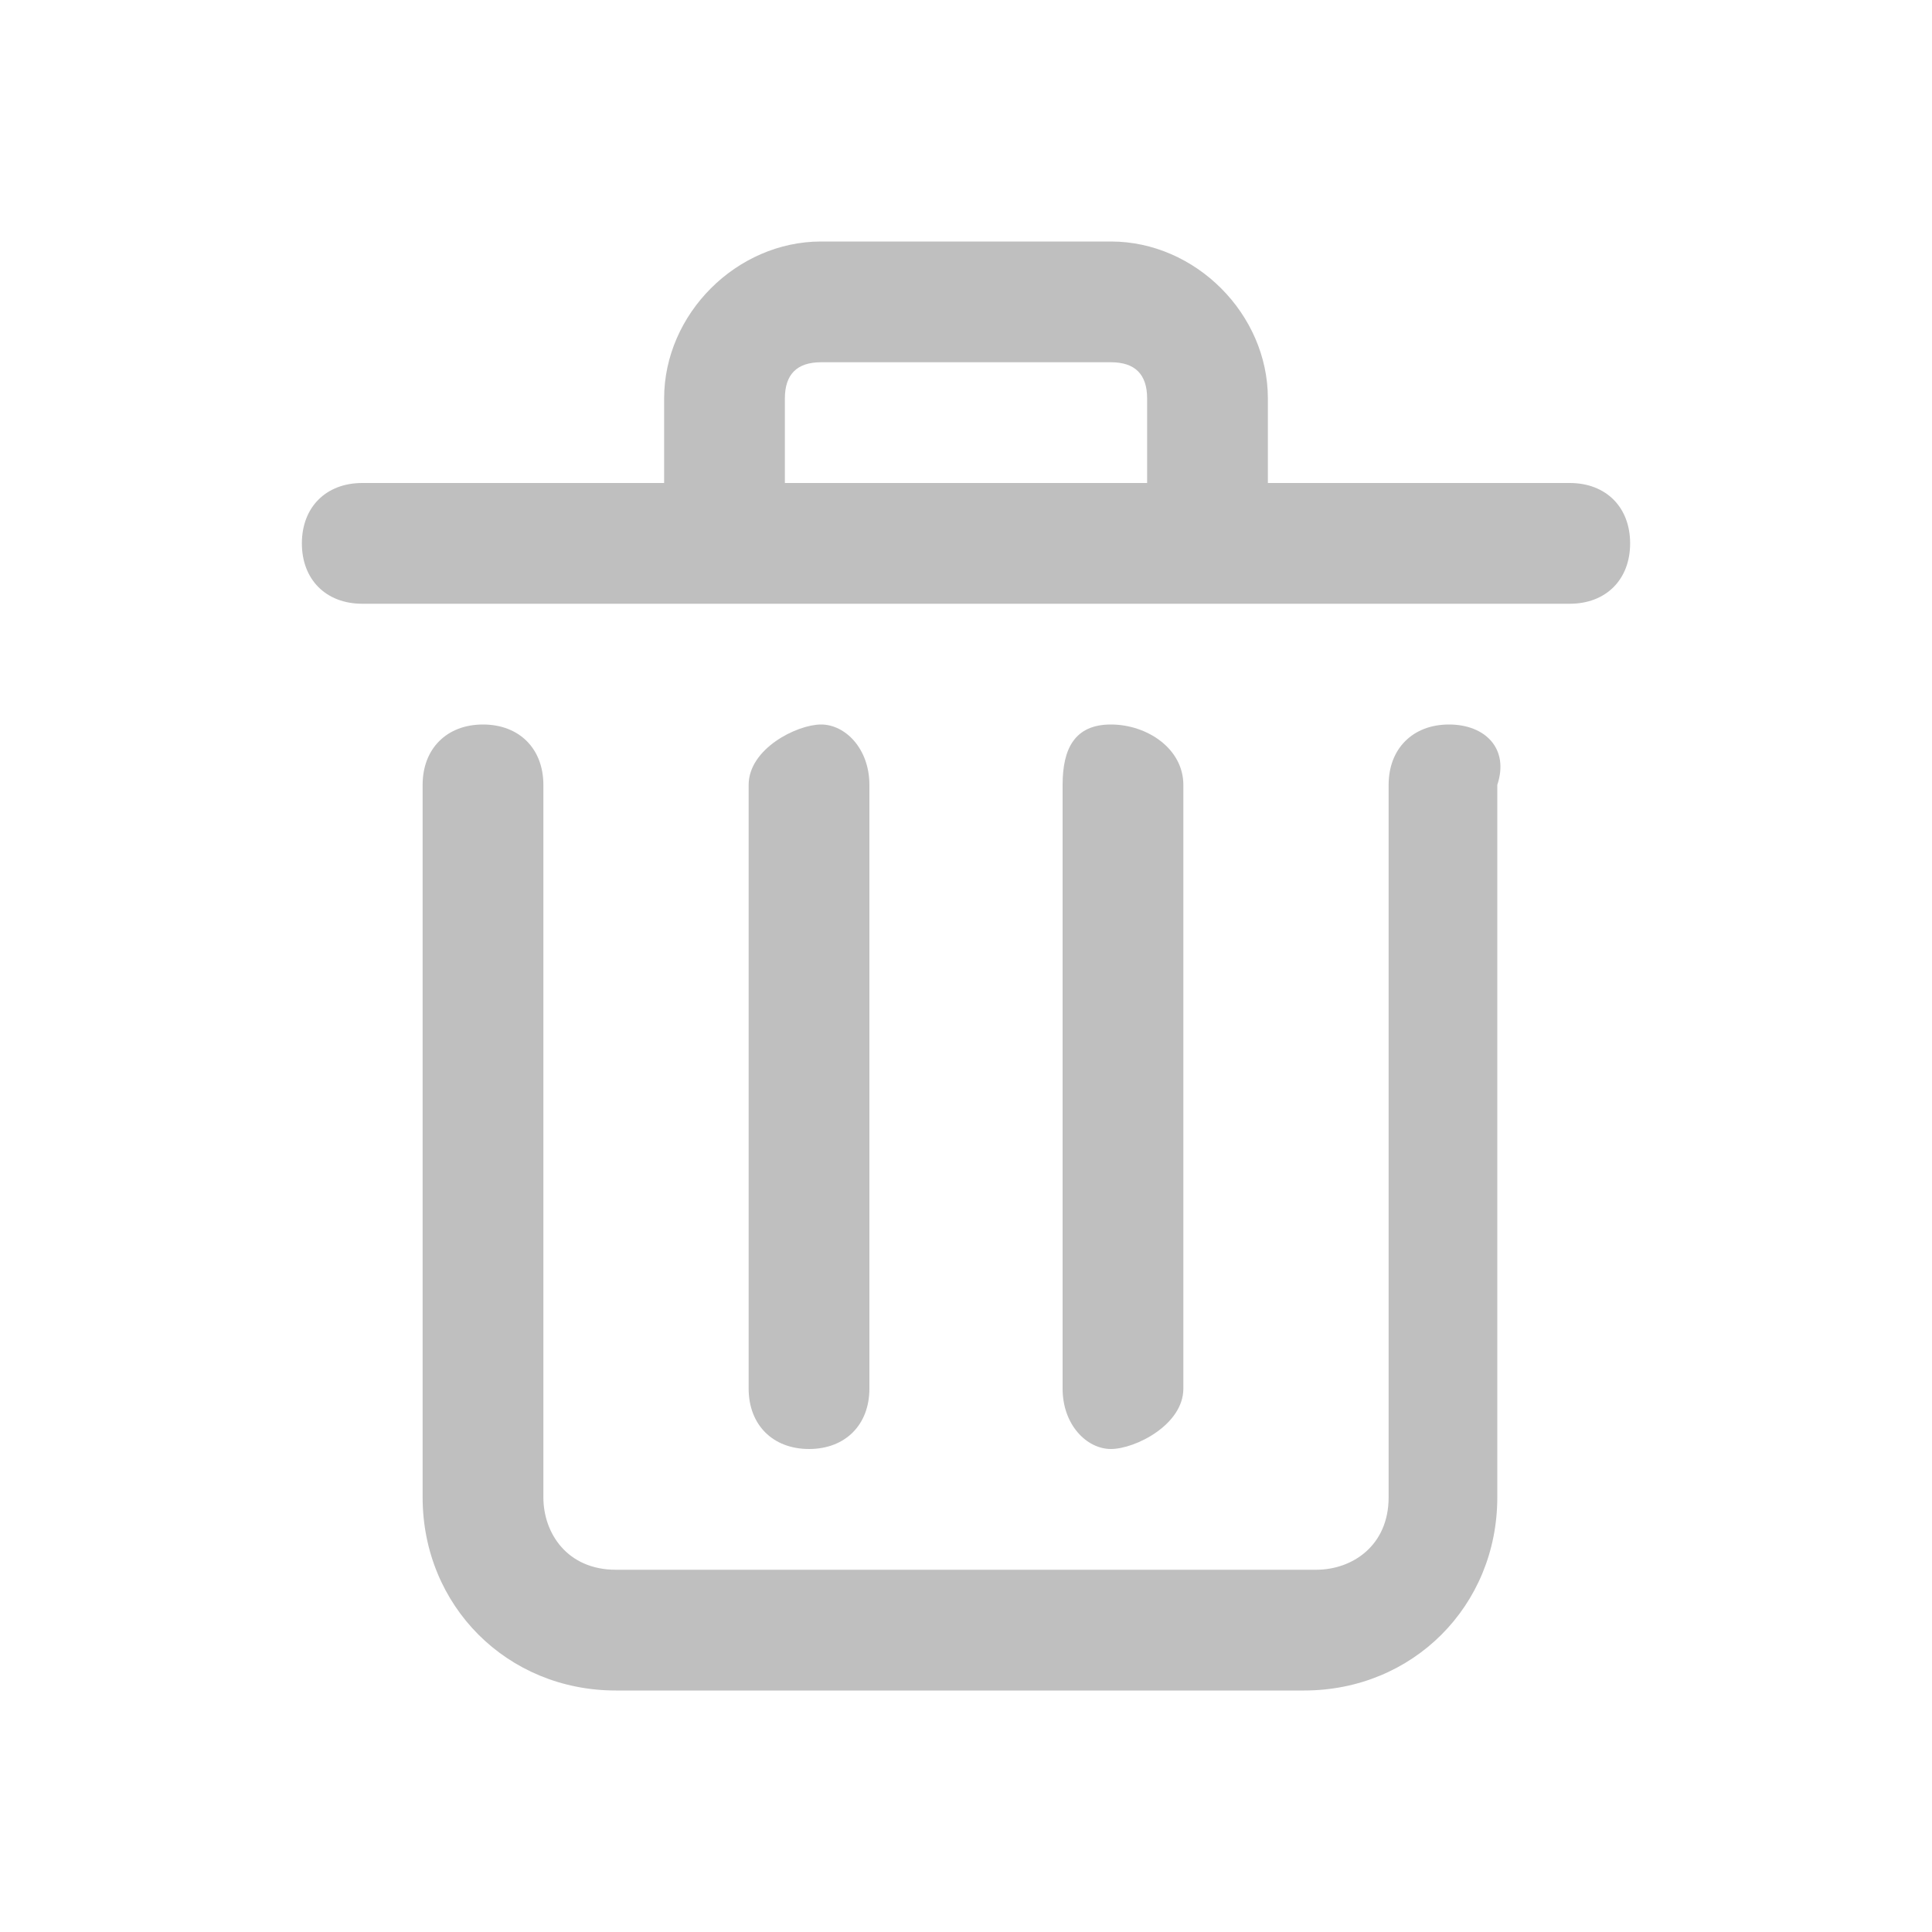
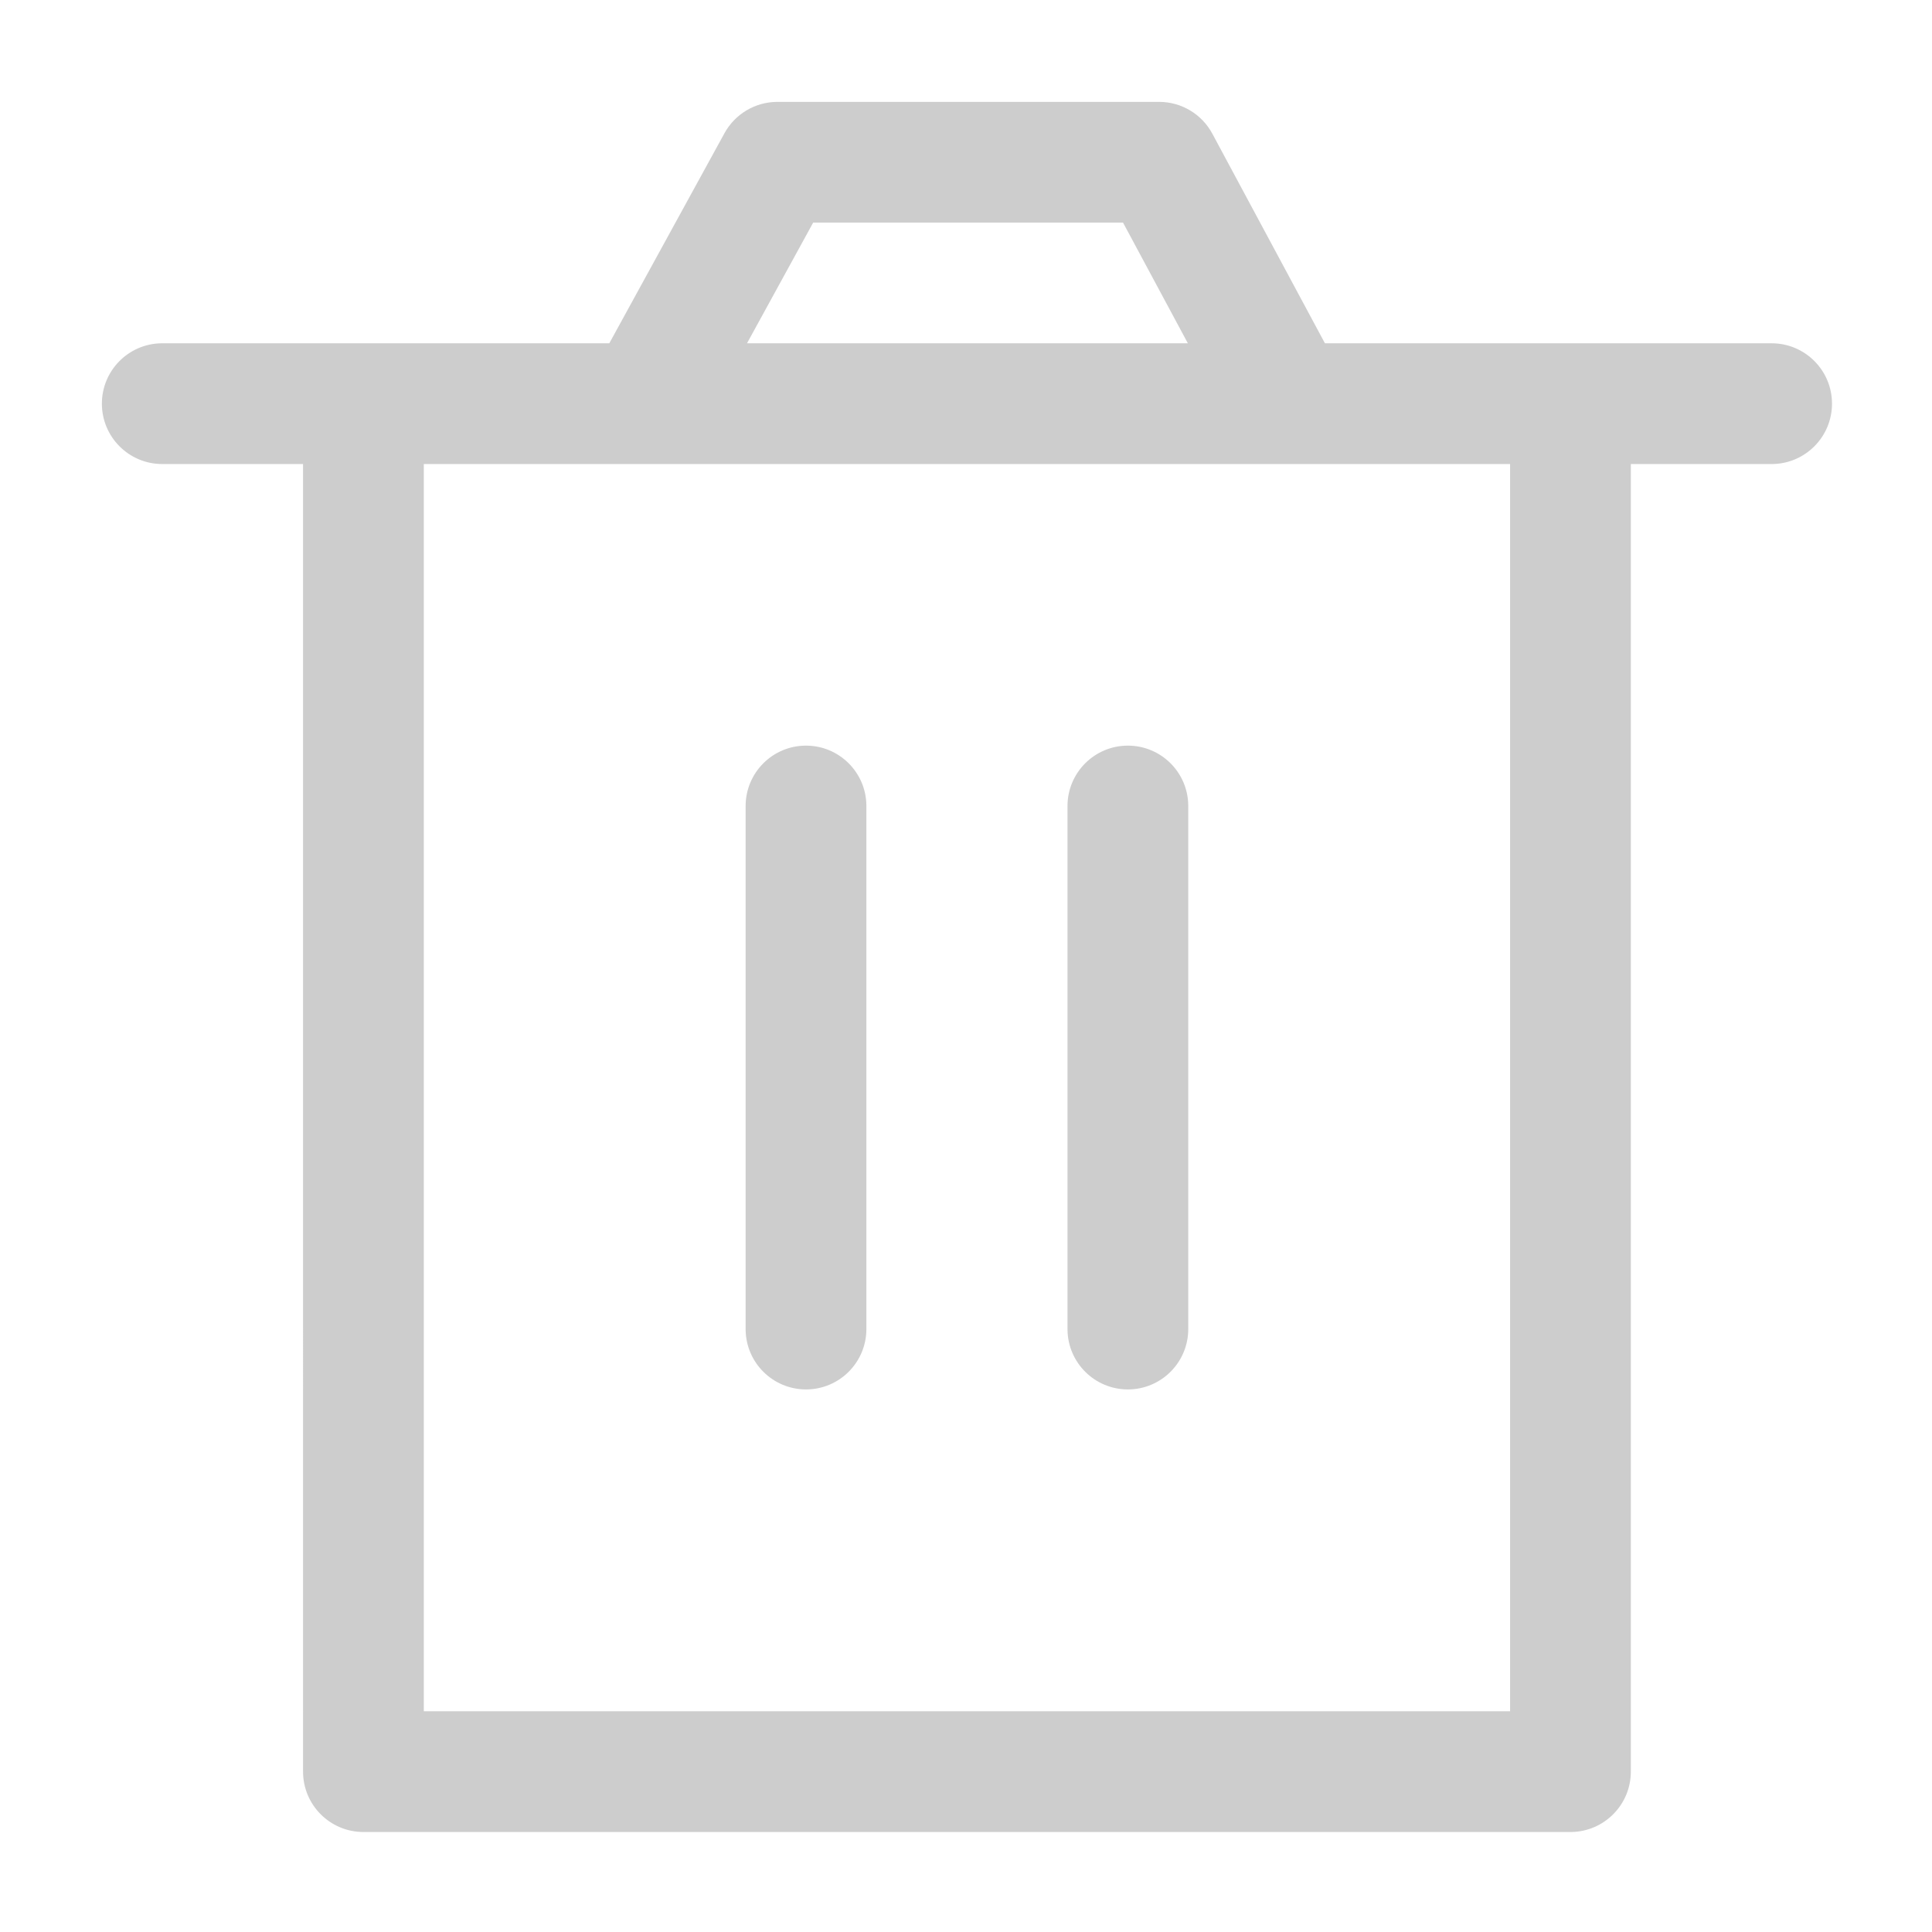
- <svg xmlns="http://www.w3.org/2000/svg" t="1664331161613" class="icon" viewBox="0 0 1024 1024" version="1.1" p-id="7565" width="16" height="16">
-   <path d="M768 384c-19.2 0-32 12.8-32 32l0 377.6c0 25.6-19.2 38.4-38.4 38.4L326.4 832c-25.6 0-38.4-19.2-38.4-38.4L288 416C288 396.8 275.2 384 256 384S224 396.8 224 416l0 377.6c0 57.6 44.8 102.4 102.4 102.4l364.8 0c57.6 0 102.4-44.8 102.4-102.4L793.6 416C800 396.8 787.2 384 768 384z" p-id="7566" fill="#bfbfbf" />
-   <path d="M460.8 736l0-320C460.8 396.8 448 384 435.2 384S396.8 396.8 396.8 416l0 320c0 19.2 12.8 32 32 32S460.8 755.2 460.8 736z" p-id="7567" fill="#bfbfbf" />
-   <path d="M627.2 736l0-320C627.2 396.8 608 384 588.8 384S563.2 396.8 563.2 416l0 320C563.2 755.2 576 768 588.8 768S627.2 755.2 627.2 736z" p-id="7568" fill="#bfbfbf" />
-   <path d="M832 256l-160 0L672 211.2C672 166.4 633.6 128 588.8 128L435.2 128C390.4 128 352 166.4 352 211.2L352 256 192 256C172.8 256 160 268.8 160 288S172.8 320 192 320l640 0c19.2 0 32-12.8 32-32S851.2 256 832 256zM416 211.2C416 198.4 422.4 192 435.2 192l153.6 0c12.8 0 19.2 6.4 19.2 19.2L608 256l-192 0L416 211.2z" p-id="7569" fill="#bfbfbf" />
+ <svg xmlns="http://www.w3.org/2000/svg" t="1734675207447" class="icon" viewBox="0 0 1024 1024" version="1.1" p-id="51475" width="16" height="16">
+   <path d="M614.372 54a32 32 0 0 1 28.19 16.857l59.673 111.093H939c17.673 0 32 14.327 32 32 0 17.496-14.042 31.713-31.47 31.996l-0.53 0.004h-74.625V939c0 17.496-14.042 31.713-31.47 31.996l-0.53 0.004h-639.75c-17.673 0-32-14.327-32-32l-0.001-693.05H86c-17.673 0-32-14.327-32-32 0-17.496 14.042-31.713 31.47-31.996l0.53-0.004h236.948l61.03-111.332a32 32 0 0 1 27.593-16.615l0.467-0.003z m186.003 191.95H224.624l0.001 661.05h575.75V245.95zM427.2 395.2c17.496 0 31.713 14.042 31.996 31.47l0.004 0.53v277.225c0 17.673-14.327 32-32 32-17.496 0-31.713-14.042-31.996-31.47l-0.004-0.53V427.2c0-17.673 14.327-32 32-32z m170.6 0c17.496 0 31.713 14.042 31.996 31.47l0.004 0.53v277.225c0 17.673-14.327 32-32 32-17.496 0-31.713-14.042-31.996-31.47l-0.004-0.53V427.2c0-17.673 14.327-32 32-32zM595.236 118H430.988l-35.055 63.95h233.654L595.236 118z" p-id="51476" fill="#cdcdcd" />
</svg>
